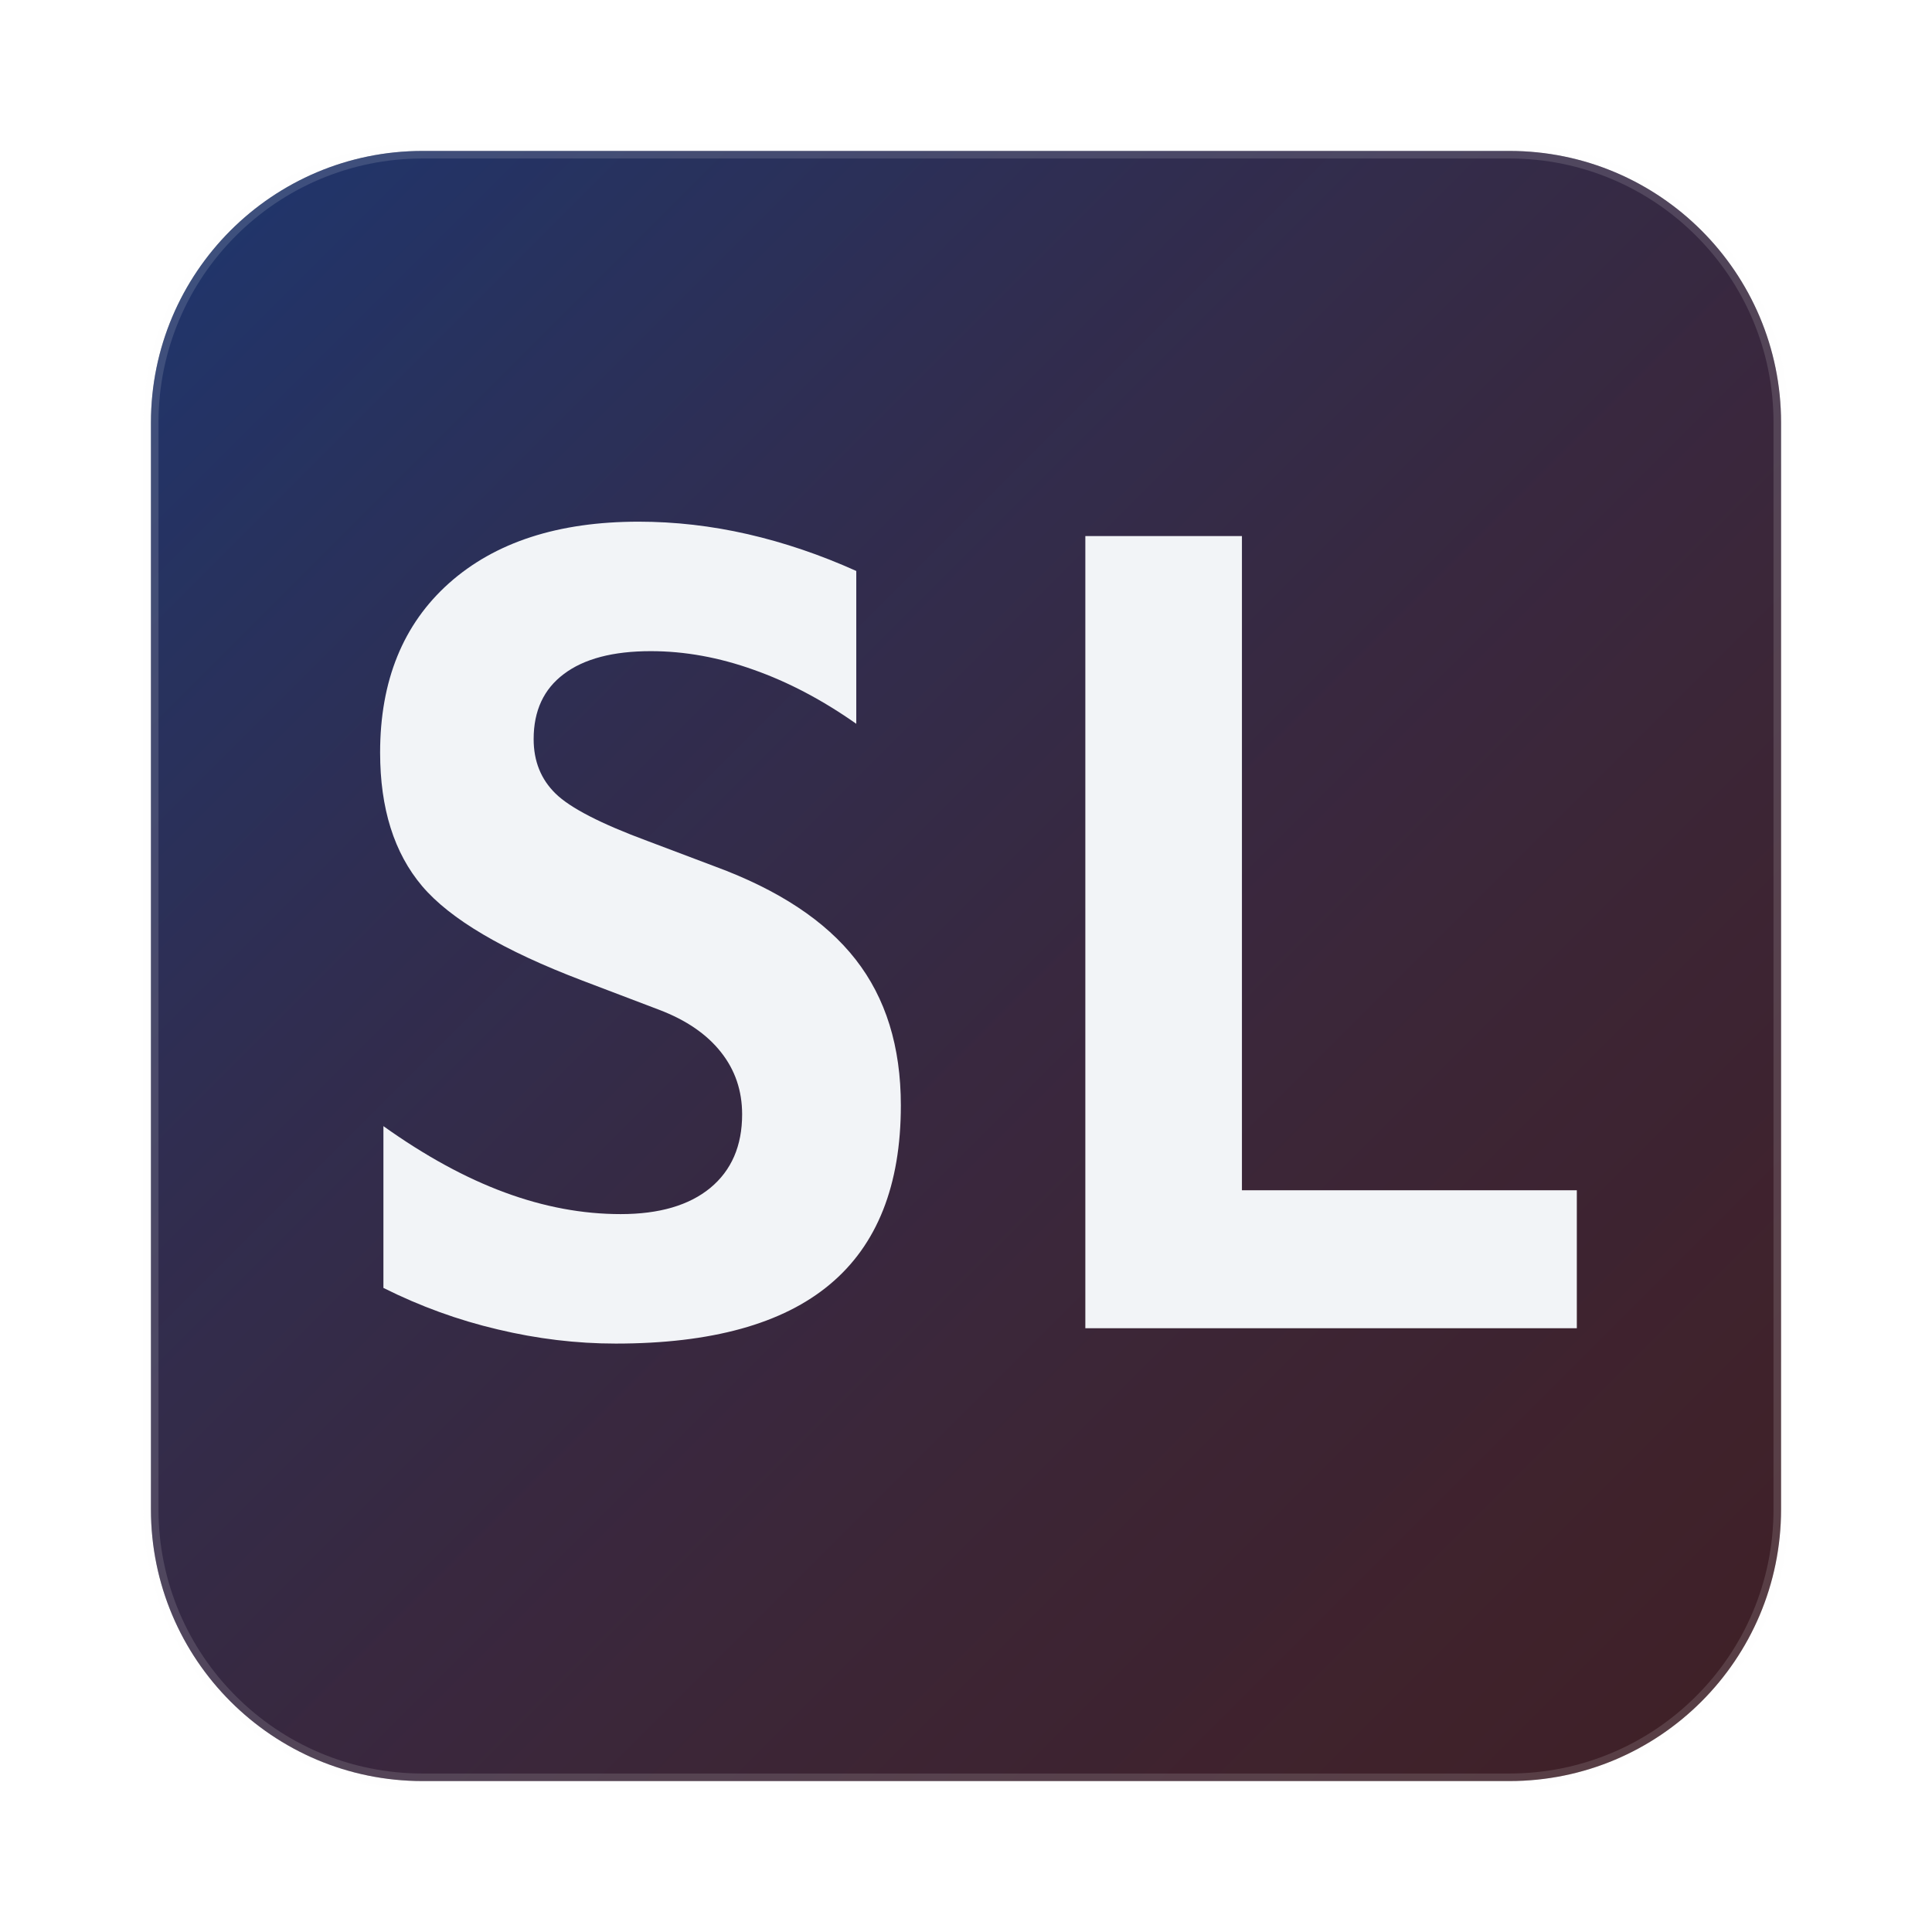
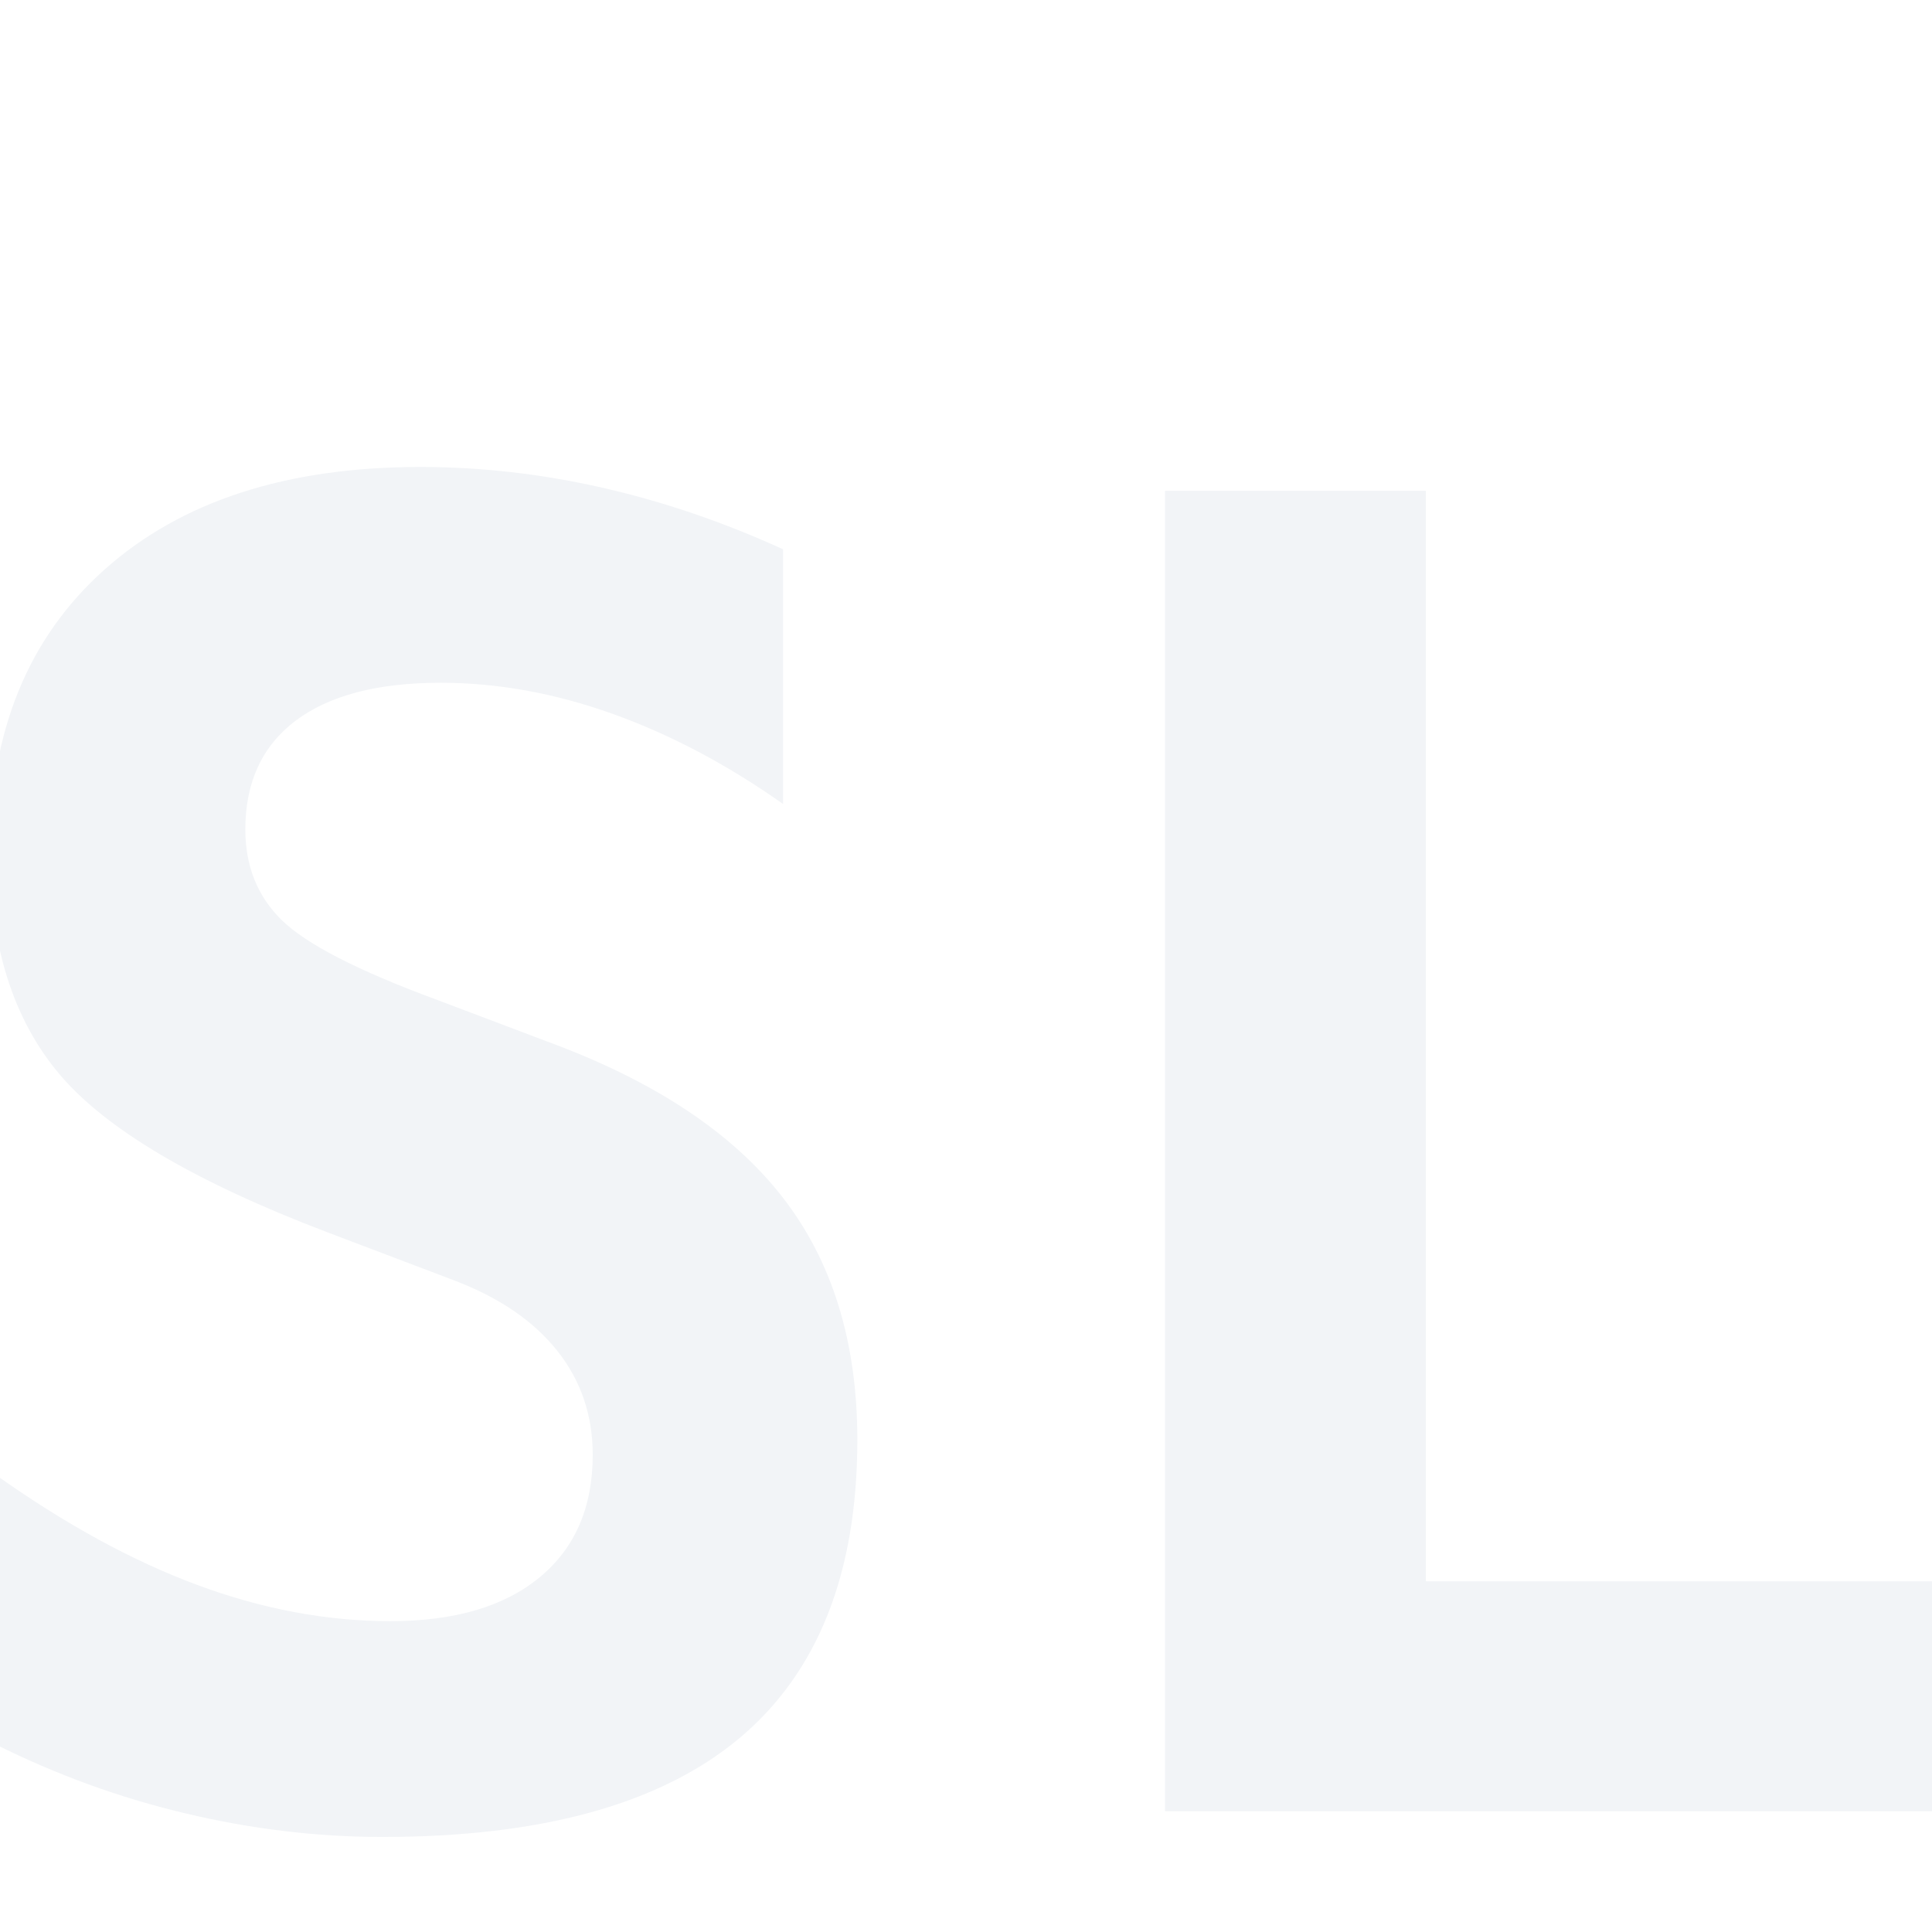
<svg xmlns="http://www.w3.org/2000/svg" width="128" height="128" viewBox="0 0 128 128">
-   <defs>
-     <linearGradient id="g" x1="0" y1="0" x2="1" y2="1">
-       <stop offset="0" stop-color="#2D6BFF" stop-opacity="0.35" />
-       <stop offset="1" stop-color="#FF3B3B" stop-opacity="0.18" />
-     </linearGradient>
-   </defs>
-   <rect x="10" y="10" width="108" height="108" rx="18" fill="#151A21" />
-   <rect x="10" y="10" width="108" height="108" rx="18" fill="url(#g)" />
-   <rect x="10" y="10" width="108" height="108" rx="18" fill="none" stroke="rgba(242,244,247,0.14)" />
-   <text x="64" y="88" text-anchor="middle" font-family="JetBrains Mono, ui-monospace, SFMono-Regular, Menlo, monospace" font-size="72" font-weight="700" fill="#F2F4F7">SL</text>
+   <text x="64" y="120" text-anchor="middle" font-family="JetBrains Mono, ui-monospace, SFMono-Regular, Menlo, monospace" font-size="120" font-weight="900" fill="#F2F4F7" textLength="128" lengthAdjust="spacingAndGlyphs">SL</text>
</svg>
